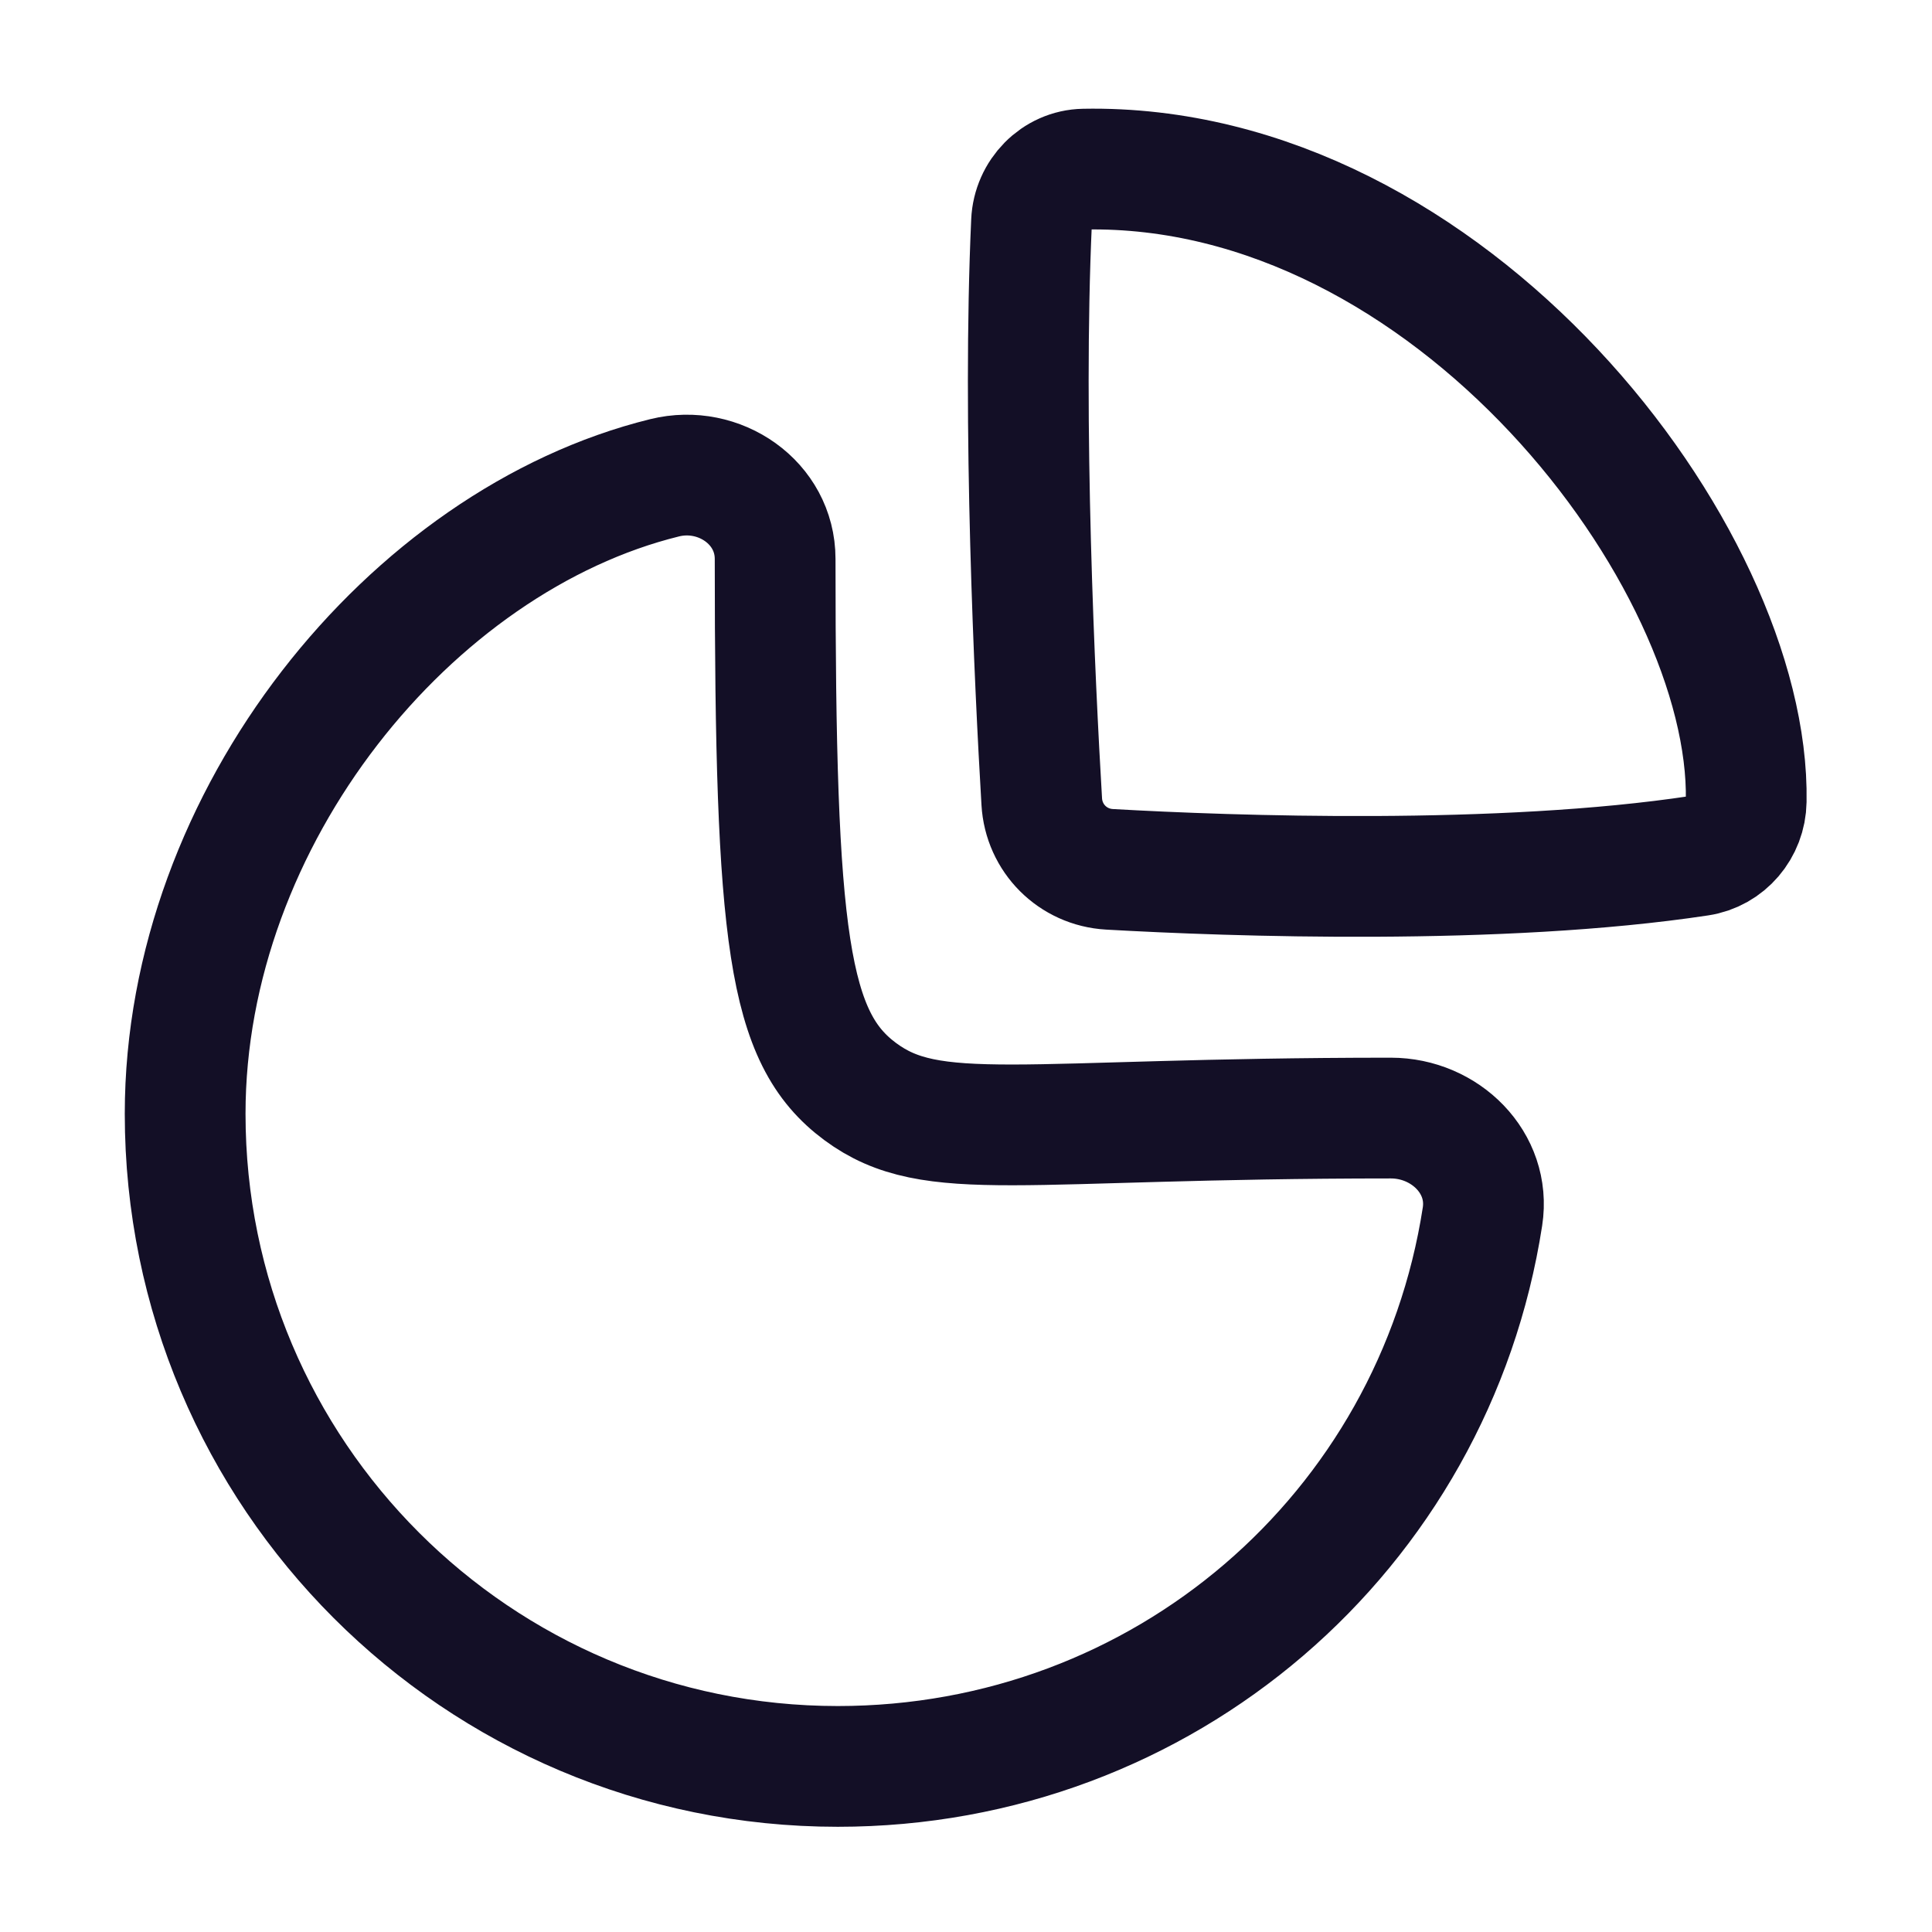
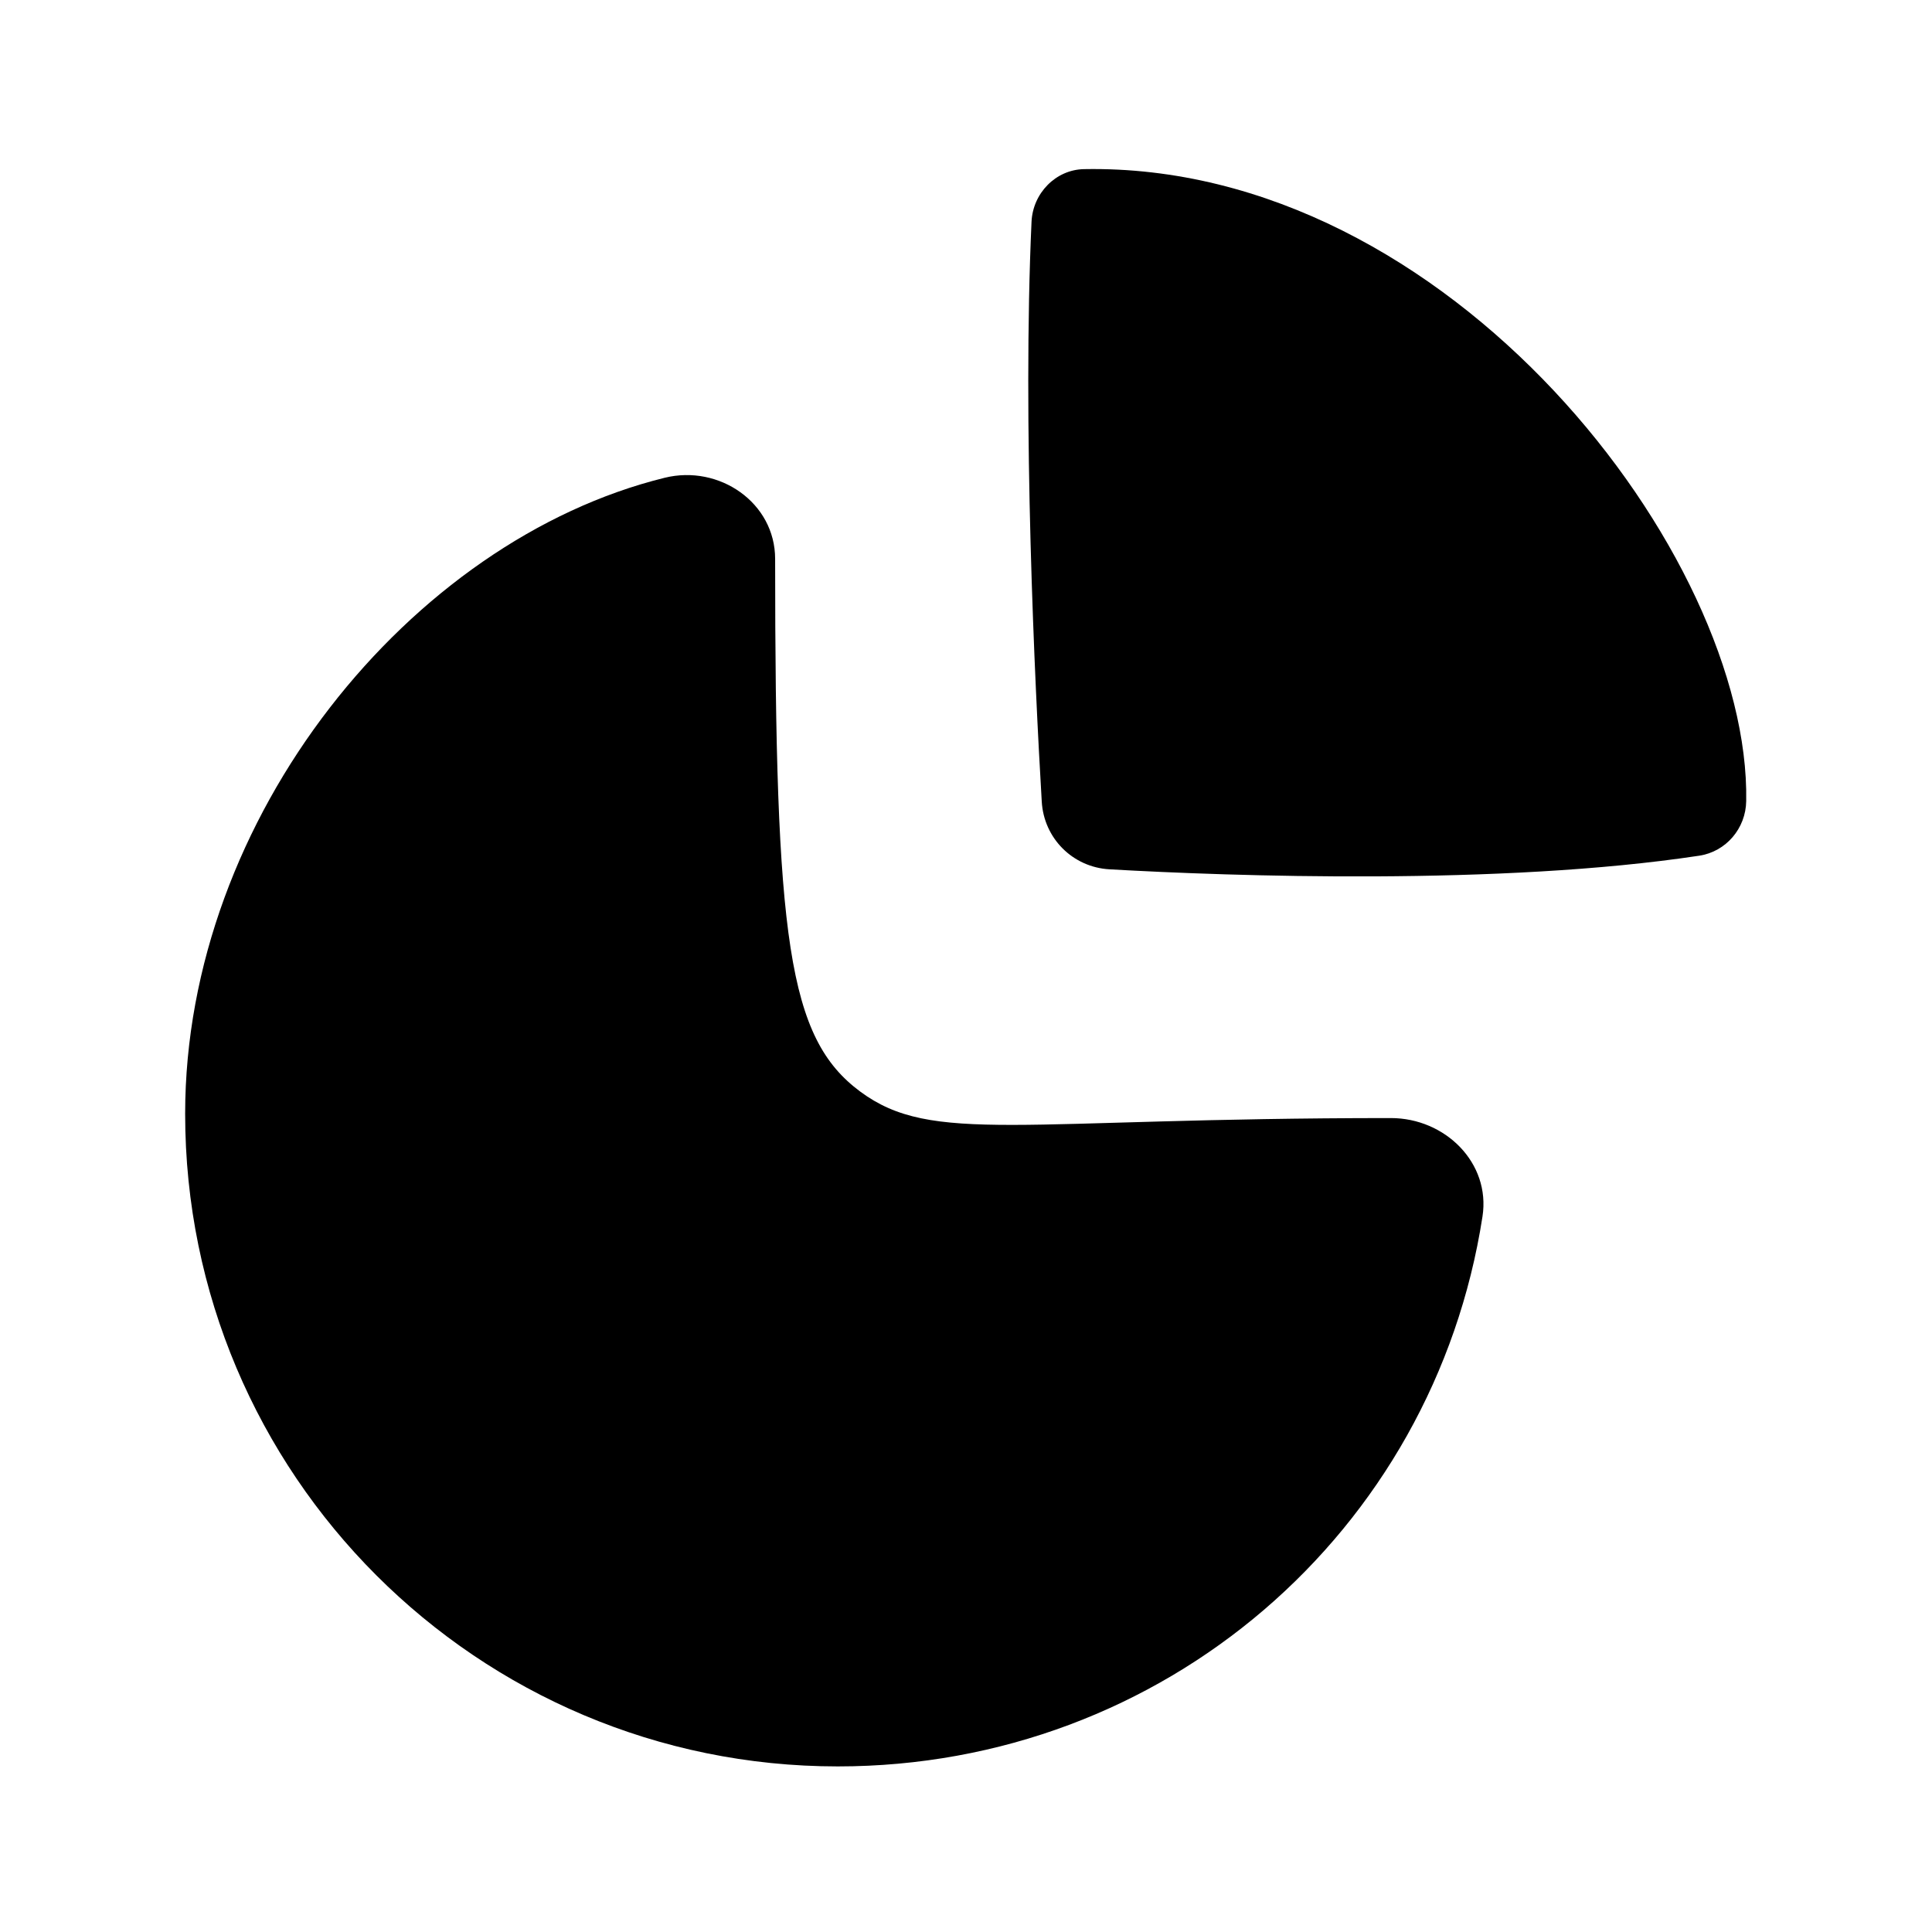
- <svg xmlns="http://www.w3.org/2000/svg" width="24" height="24" viewBox="0 0 24 24" fill="none">
+ <svg xmlns="http://www.w3.org/2000/svg" viewBox="0 0 24 24">
  <g id="Iconly/Light/Graph">
    <g id="Graph">
-       <path id="Stroke 1" fill-rule="evenodd" clip-rule="evenodd" d="M17.278 13.889C17.952 13.889 18.519 14.446 18.416 15.112C17.81 19.032 14.454 21.943 10.407 21.943C5.929 21.943 2.3 18.313 2.3 13.836C2.3 10.148 5.102 6.712 8.257 5.935C8.935 5.768 9.629 6.245 9.629 6.943C9.629 11.671 9.788 12.894 10.686 13.56C11.584 14.225 12.64 13.889 17.278 13.889Z" stroke="#130F26" stroke-width="1.5" stroke-linecap="round" stroke-linejoin="round" />
-       <path id="Stroke 3" fill-rule="evenodd" clip-rule="evenodd" d="M21.692 9.952C21.746 6.914 18.014 2.017 13.467 2.101C13.113 2.107 12.83 2.402 12.814 2.755C12.7 5.253 12.854 8.489 12.941 9.957C12.967 10.414 13.326 10.773 13.782 10.799C15.29 10.885 18.645 11.003 21.107 10.63C21.442 10.58 21.687 10.29 21.692 9.952Z" stroke="#130F26" stroke-width="1.5" stroke-linecap="round" stroke-linejoin="round" />
+       <path id="Stroke 1" fill-rule="evenodd" clip-rule="evenodd" d="M17.278 13.889C17.952 13.889 18.519 14.446 18.416 15.112C17.81 19.032 14.454 21.943 10.407 21.943C5.929 21.943 2.3 18.313 2.3 13.836C2.3 10.148 5.102 6.712 8.257 5.935C8.935 5.768 9.629 6.245 9.629 6.943C9.629 11.671 9.788 12.894 10.686 13.56C11.584 14.225 12.64 13.889 17.278 13.889Z" stroke-width="1.5" stroke-linecap="round" stroke-linejoin="round" />
+       <path id="Stroke 3" fill-rule="evenodd" clip-rule="evenodd" d="M21.692 9.952C21.746 6.914 18.014 2.017 13.467 2.101C13.113 2.107 12.83 2.402 12.814 2.755C12.7 5.253 12.854 8.489 12.941 9.957C12.967 10.414 13.326 10.773 13.782 10.799C15.29 10.885 18.645 11.003 21.107 10.63C21.442 10.58 21.687 10.29 21.692 9.952Z" stroke-width="1.5" stroke-linecap="round" stroke-linejoin="round" />
    </g>
  </g>
</svg>
